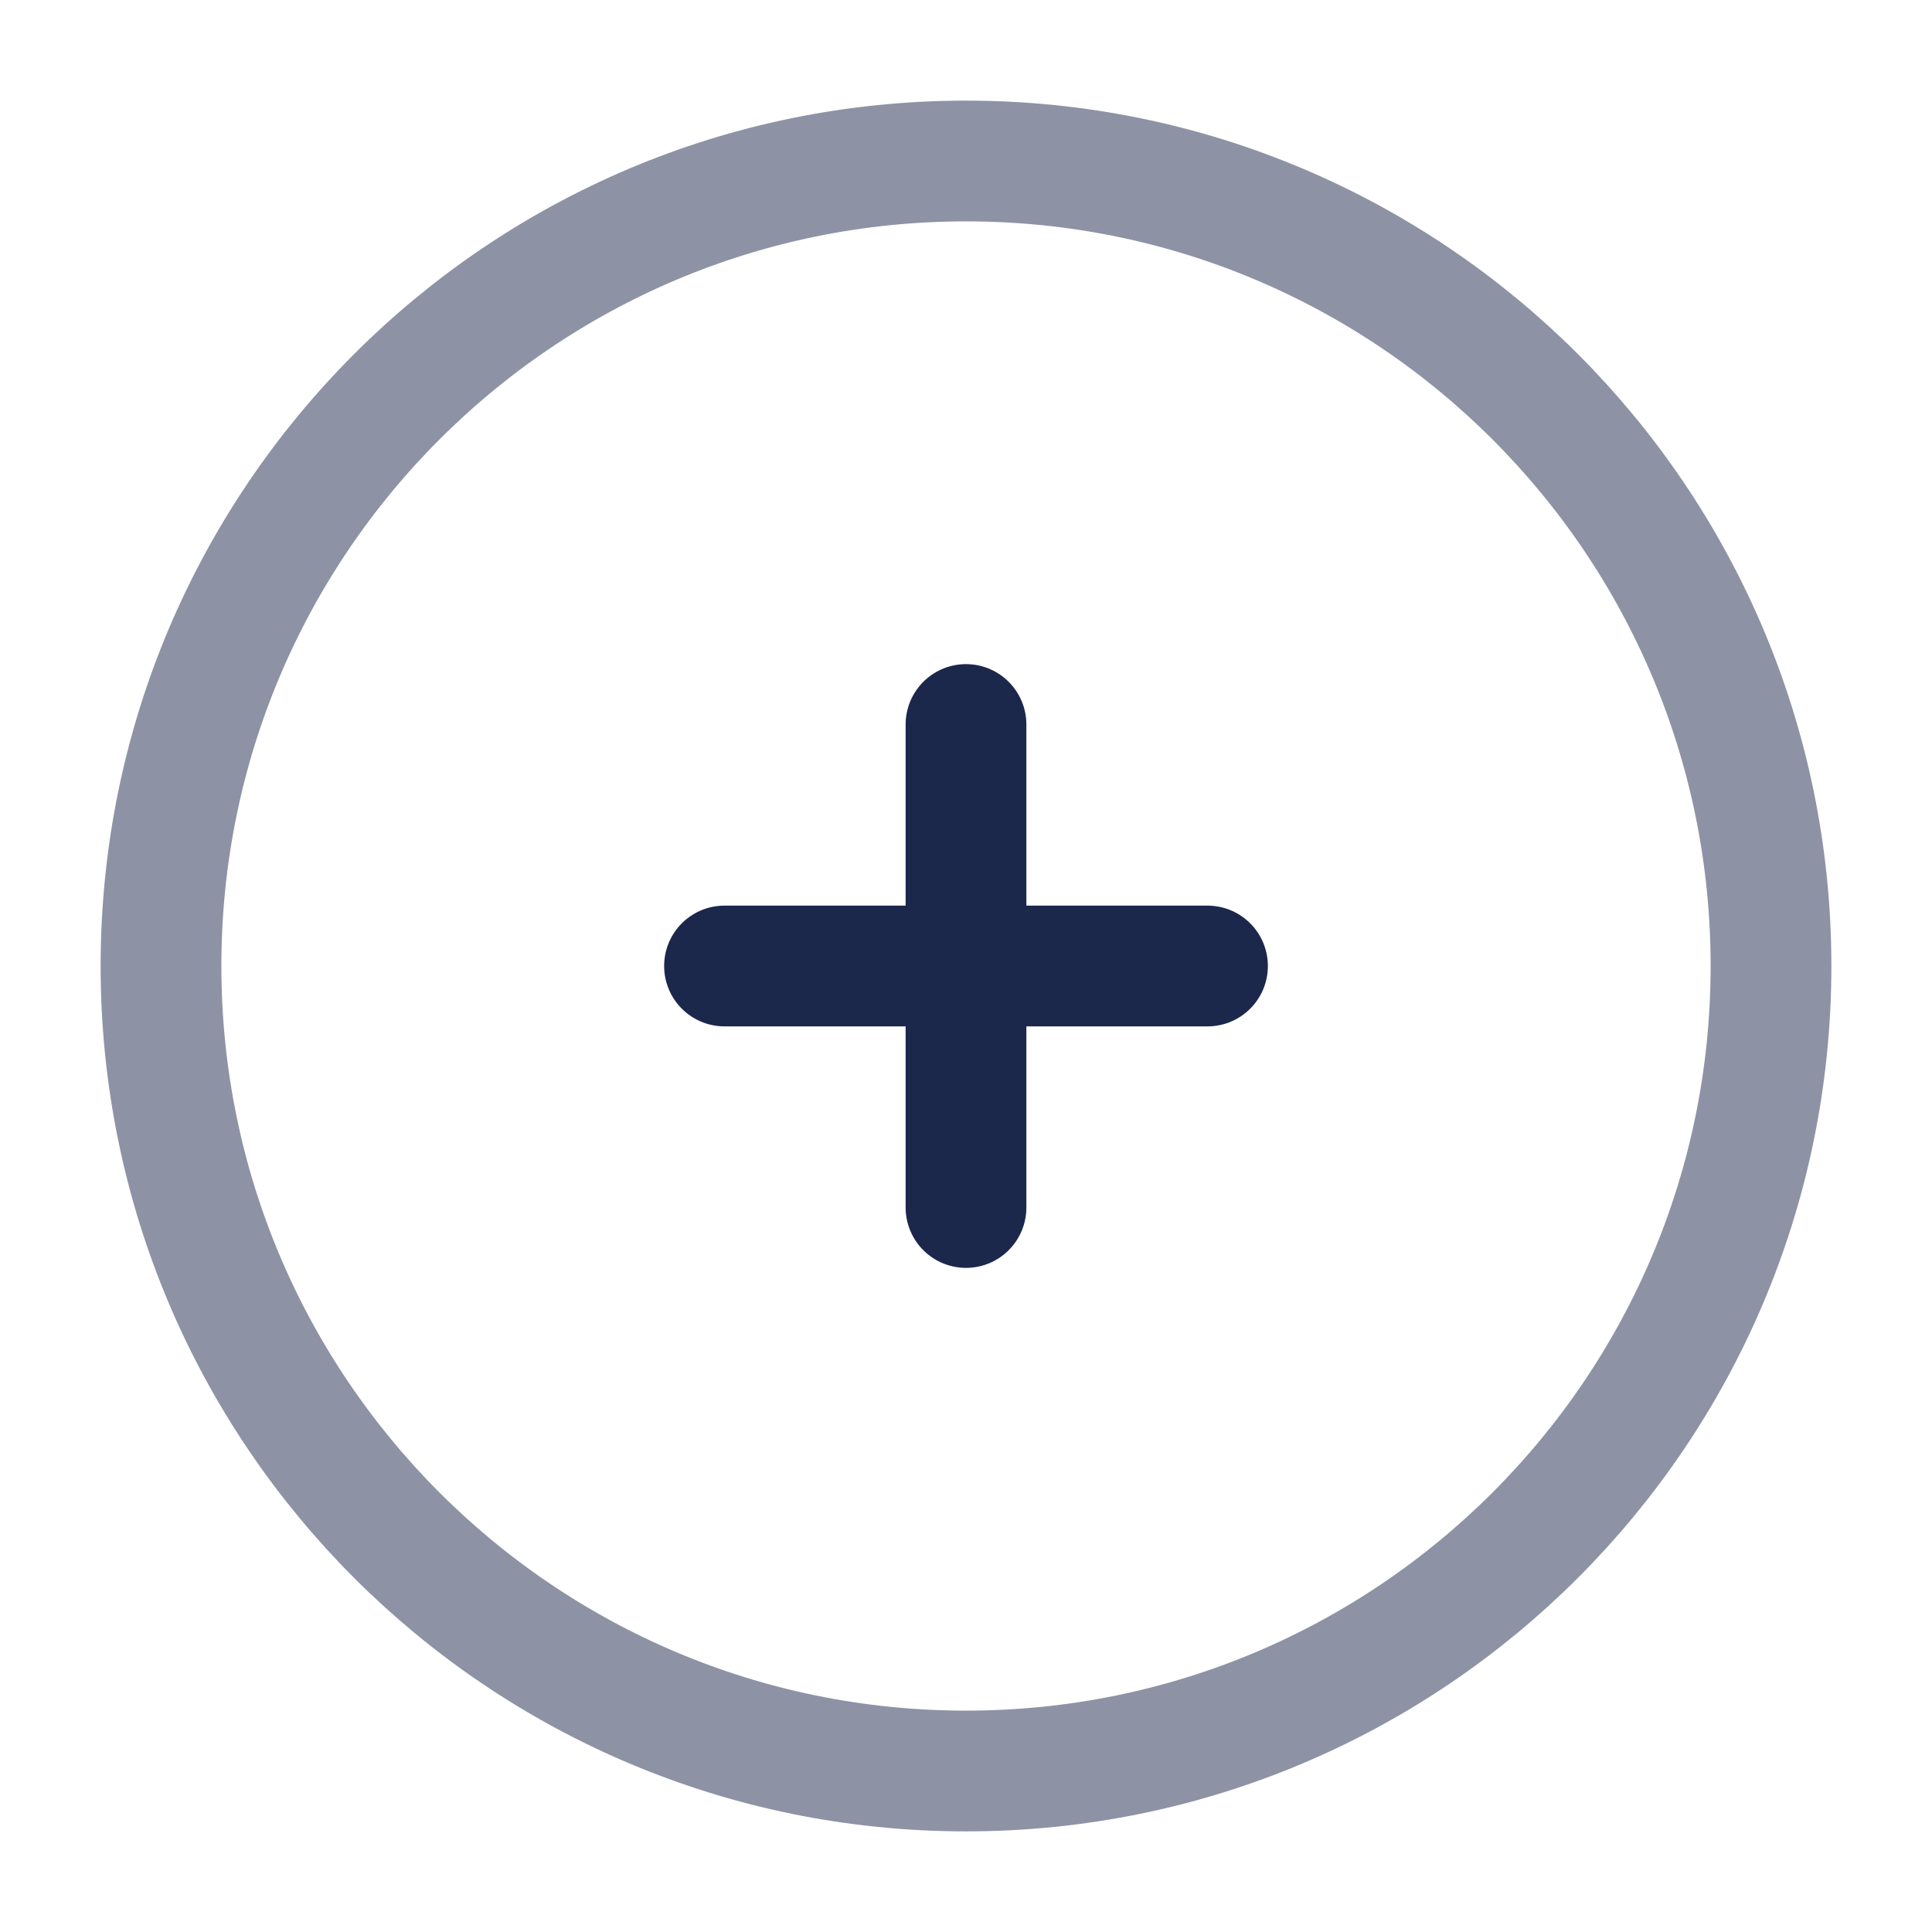
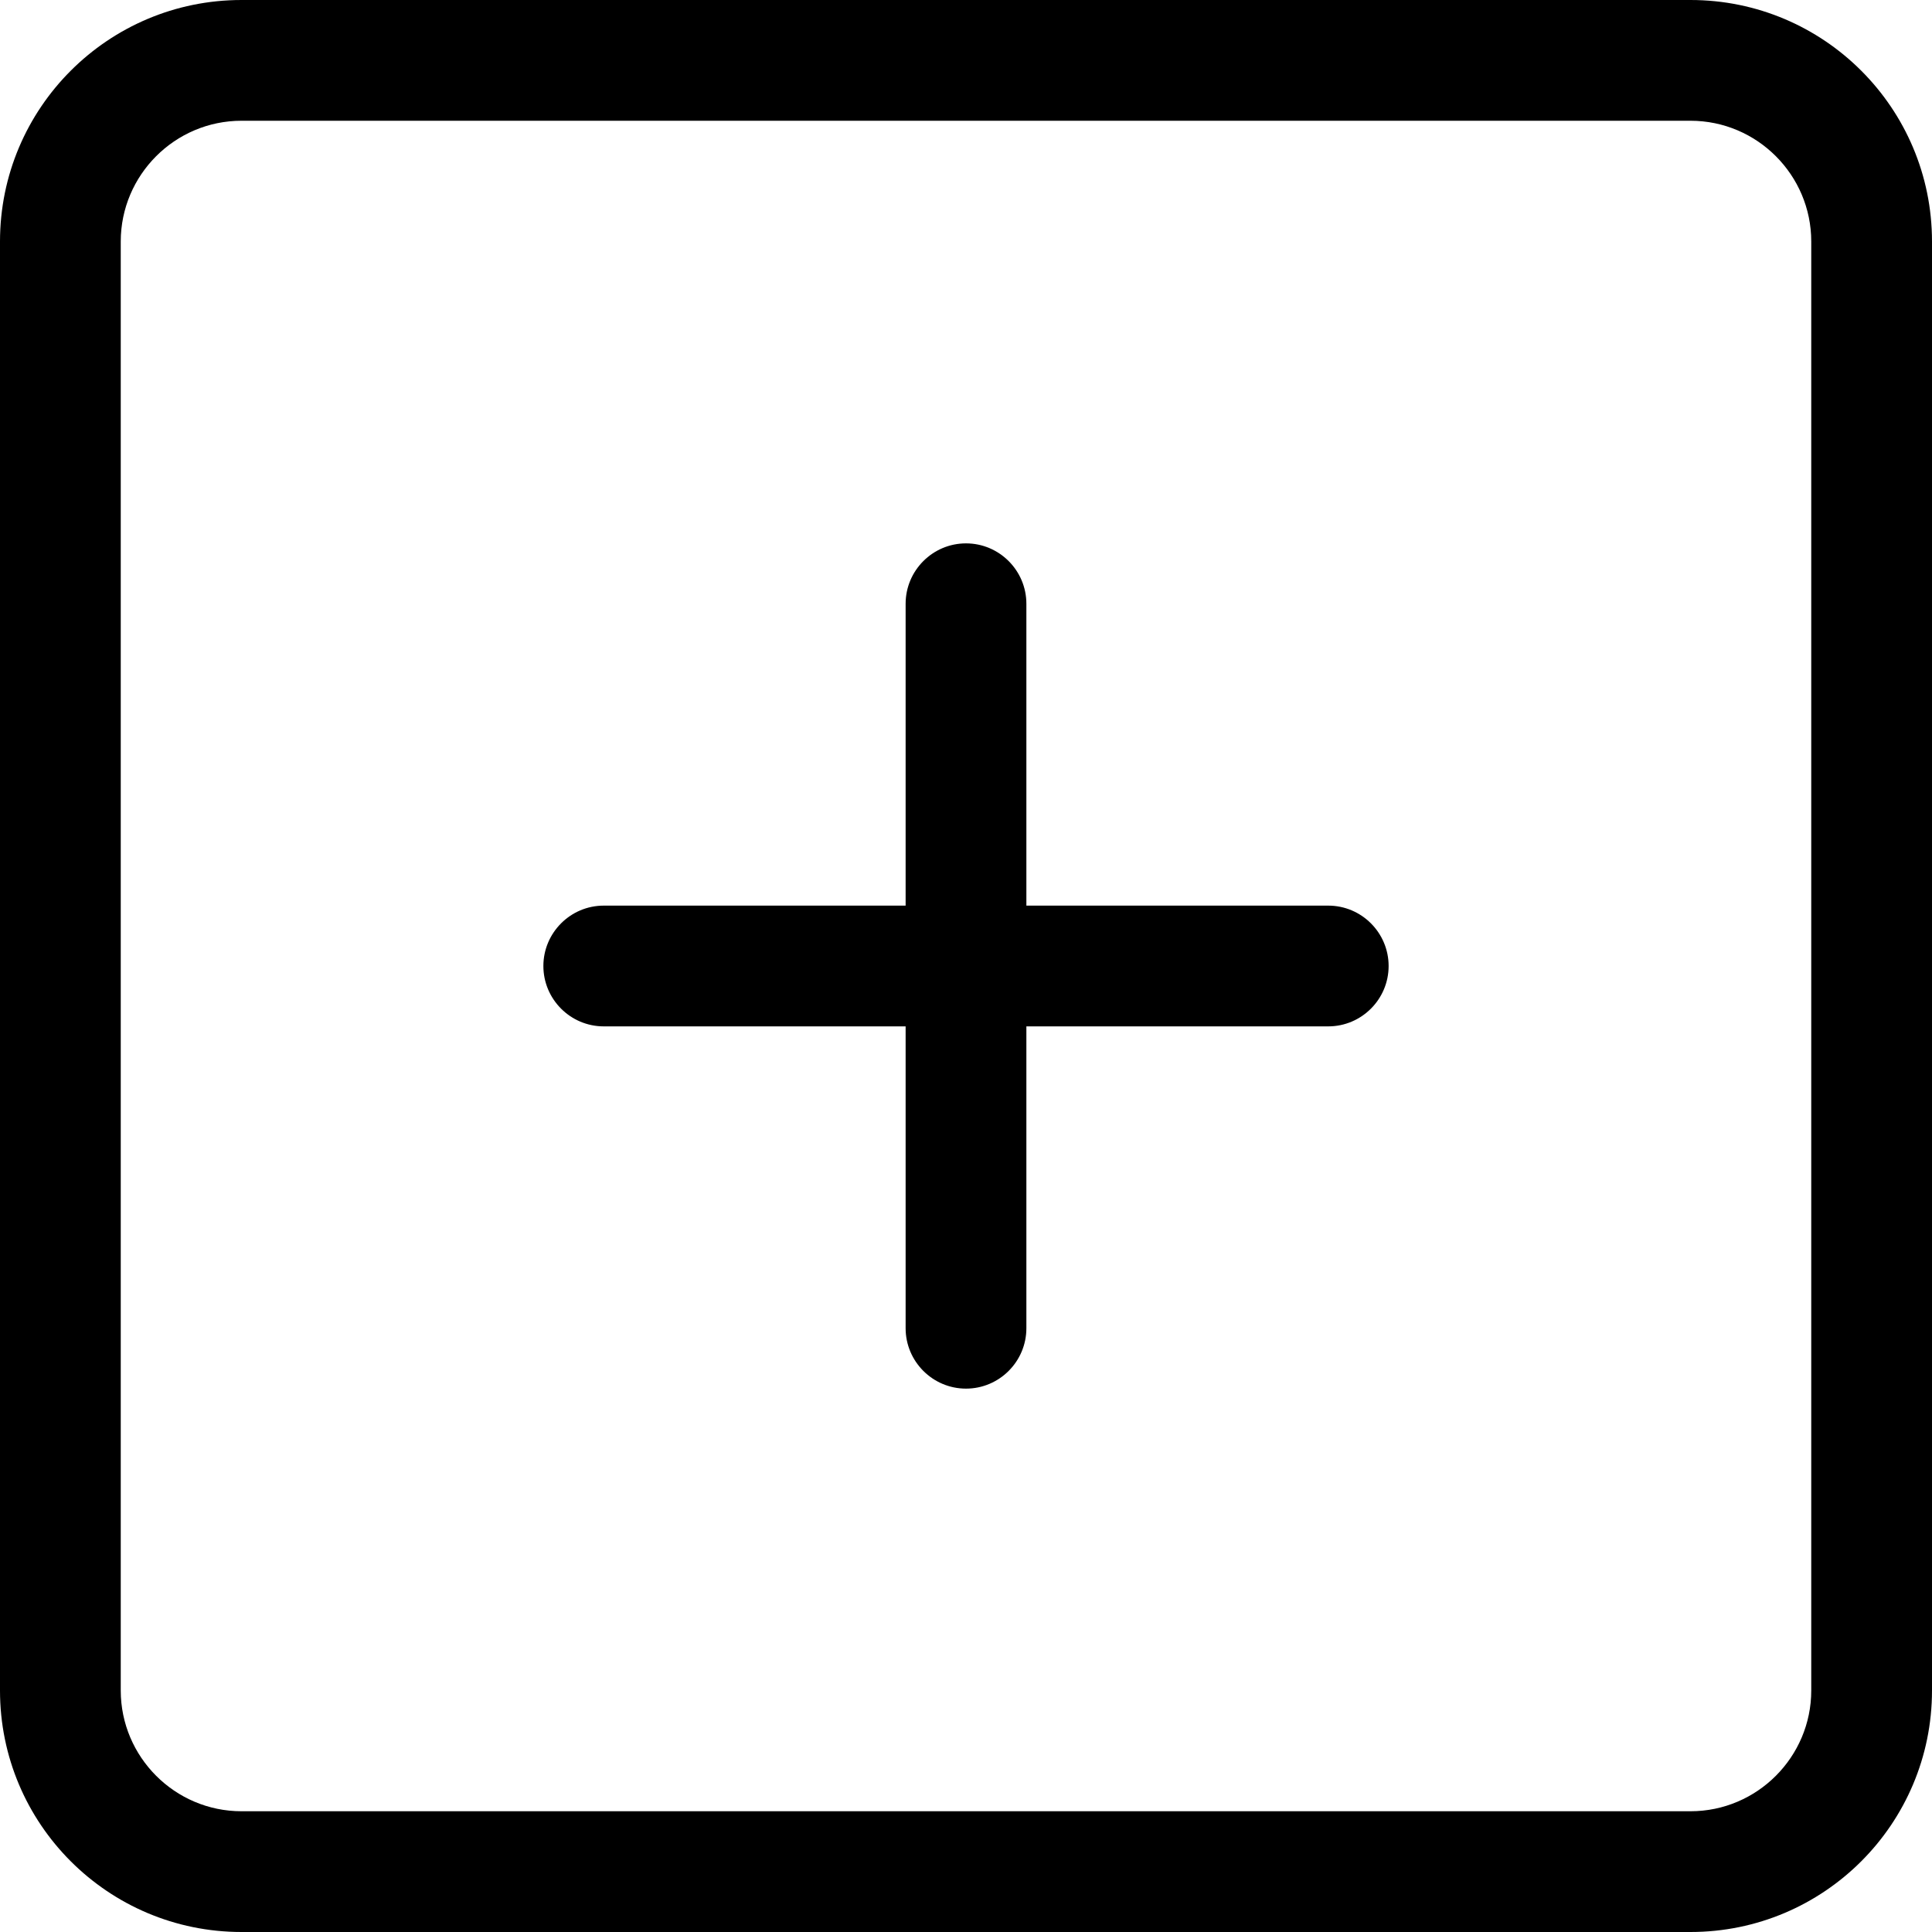
- <svg xmlns="http://www.w3.org/2000/svg" width="800px" height="800px" viewBox="0 0 24 24" fill="none">
-   <circle opacity="0.5" cx="12" cy="12" r="10" stroke="#1C274C" stroke-width="1.5" />
-   <path d="M15 12L12 12M12 12L9 12M12 12L12 9M12 12L12 15" stroke="#1C274C" stroke-width="1.5" stroke-linecap="round" />
+ <svg xmlns="http://www.w3.org/2000/svg" width="800px" height="800px" viewBox="0 0 32 32" version="1.1">
+   <defs>
+ 
+ </defs>
+   <g id="Page-1" stroke="none" stroke-width="1" fill="none" fill-rule="evenodd">
+     <g id="Icon-Set" transform="translate(-100, -1035)" fill="#000000">
+       <path d="M130,1063 C130,1064.1 129.104,1065 128,1065 L104,1065 C102.896,1065 102,1064.1 102,1063 L102,1039 C102,1037.9 102.896,1037 104,1037 L128,1037 C129.104,1037 130,1037.9 130,1039 L130,1063 L130,1063 Z M128,1035 L104,1035 C101.791,1035 100,1036.79 100,1039 L100,1063 C100,1065.21 101.791,1067 104,1067 L128,1067 C130.209,1067 132,1065.21 132,1063 L132,1039 C132,1036.79 130.209,1035 128,1035 L128,1035 Z M122,1050 L117,1050 L117,1045 C117,1044.45 116.552,1044 116,1044 C115.448,1044 115,1044.45 115,1045 L115,1050 L110,1050 C109.448,1050 109,1050.45 109,1051 C109,1051.55 109.448,1052 110,1052 L115,1052 L115,1057 C115,1057.55 115.448,1058 116,1058 C116.552,1058 117,1057.55 117,1057 L117,1052 L122,1052 C122.552,1052 123,1051.55 123,1051 C123,1050.45 122.552,1050 122,1050 L122,1050 Z" id="plus-square">
+ 
+ </path>
+     </g>
+   </g>
</svg>
